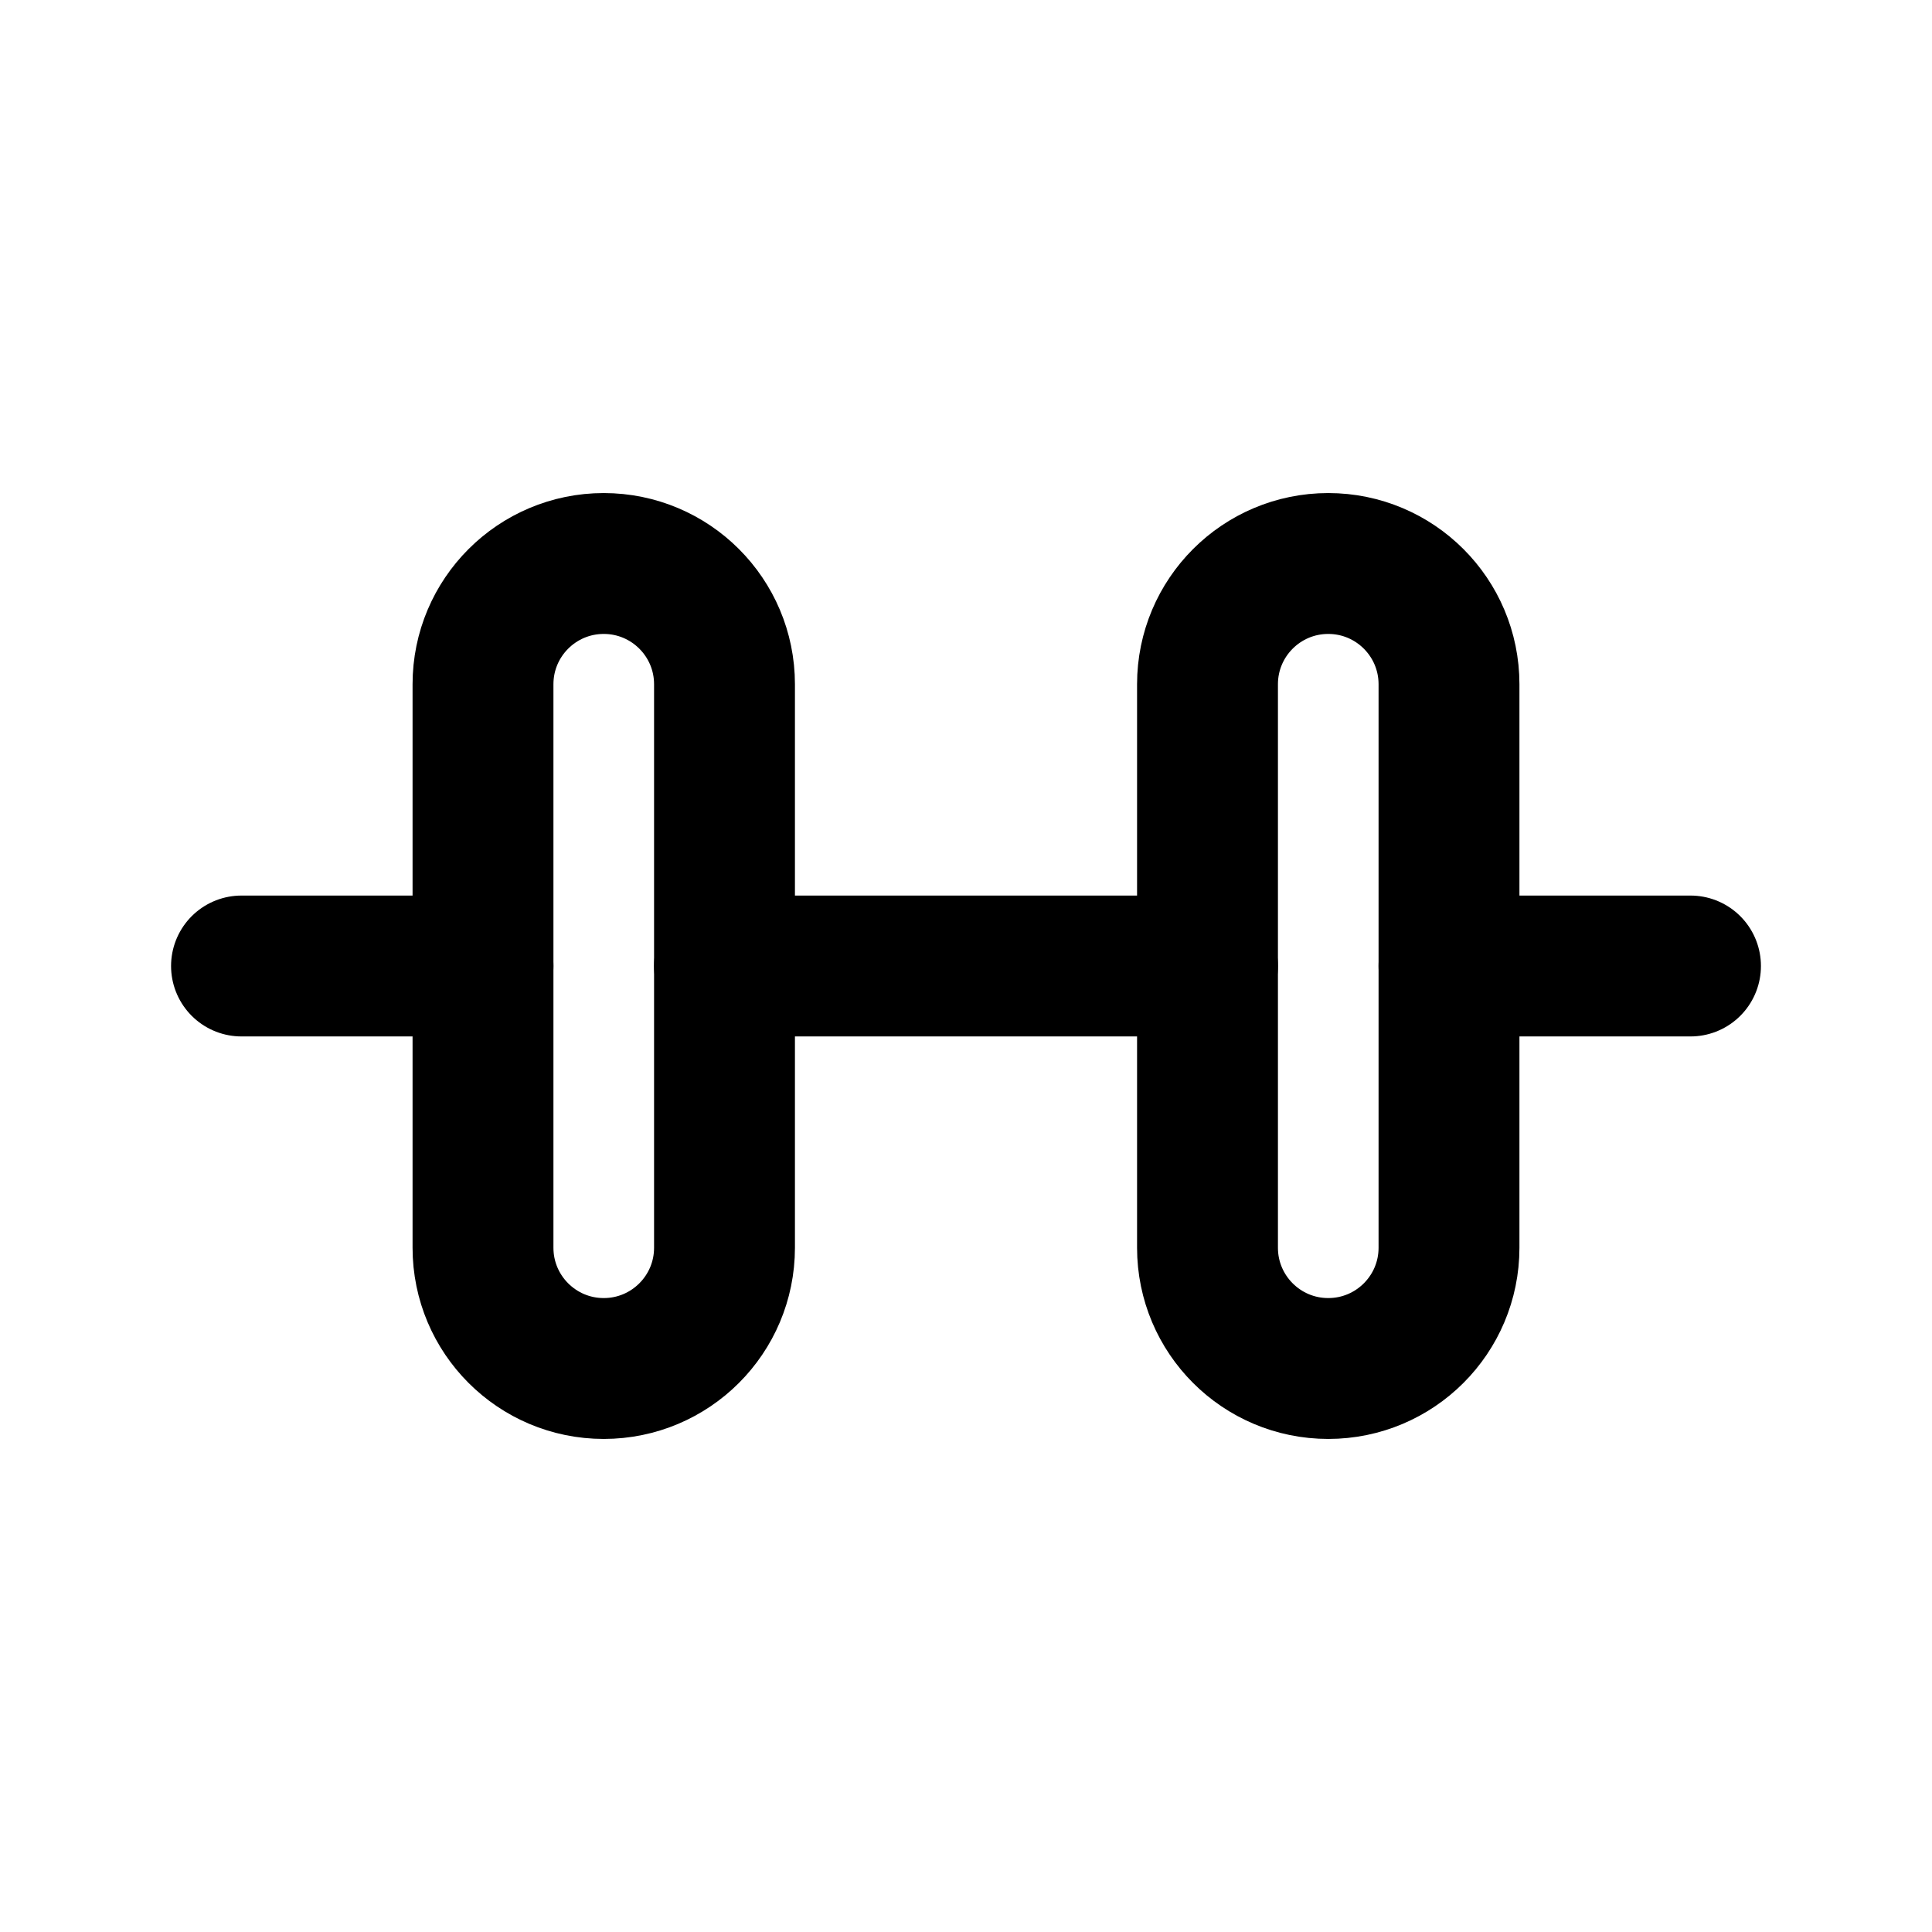
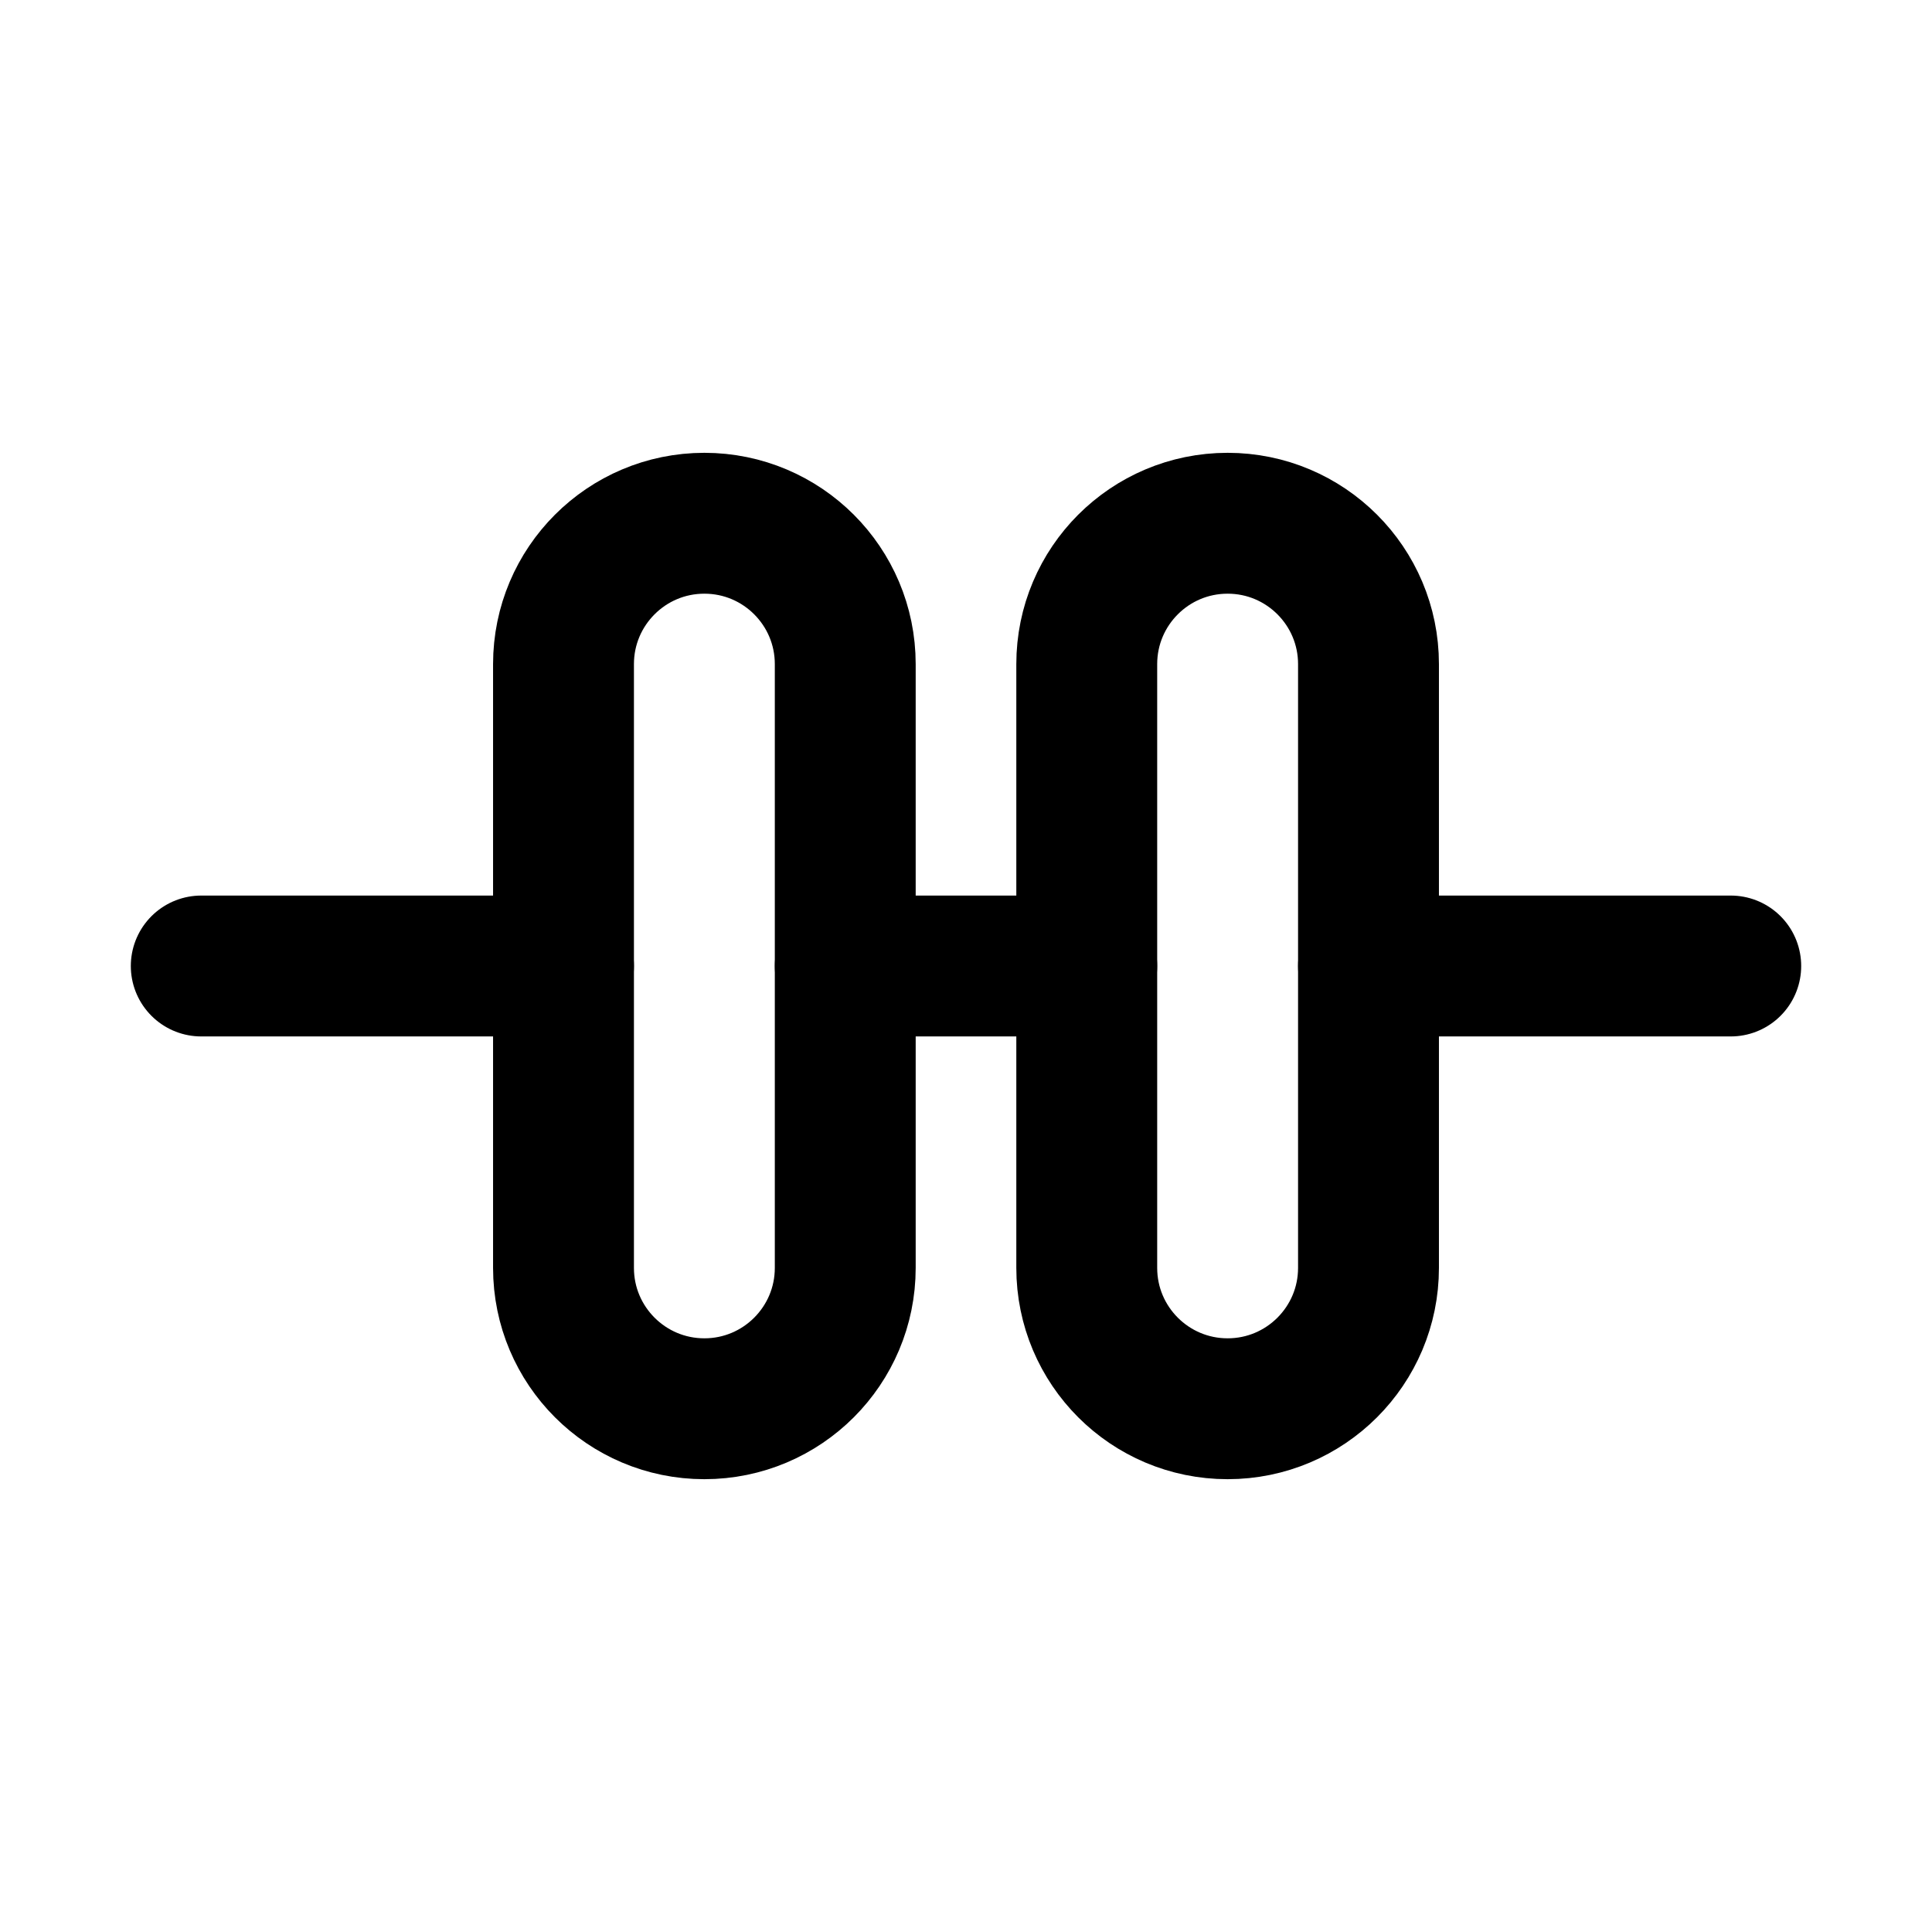
<svg xmlns="http://www.w3.org/2000/svg" width="24" height="24" viewBox="0 0 24 24" fill="none" stroke="currentColor" stroke-width="1.75" stroke-linecap="round" stroke-linejoin="round">
-   <rect x="6" y="7" width="3" height="10" rx="1.5" />
-   <rect x="15" y="7" width="3" height="10" rx="1.5" />
-   <path d="M9 12h6" />
-   <path d="M3 12h3M18 12h3" />
+   <path d="M2.5 12H7M10.5 12h3M17 12h4.5" />
+   <rect x="7" y="6.5" width="3.5" height="11" rx="1.75" />
+   <rect x="13.5" y="6.5" width="3.5" height="11" rx="1.75" />
</svg>
